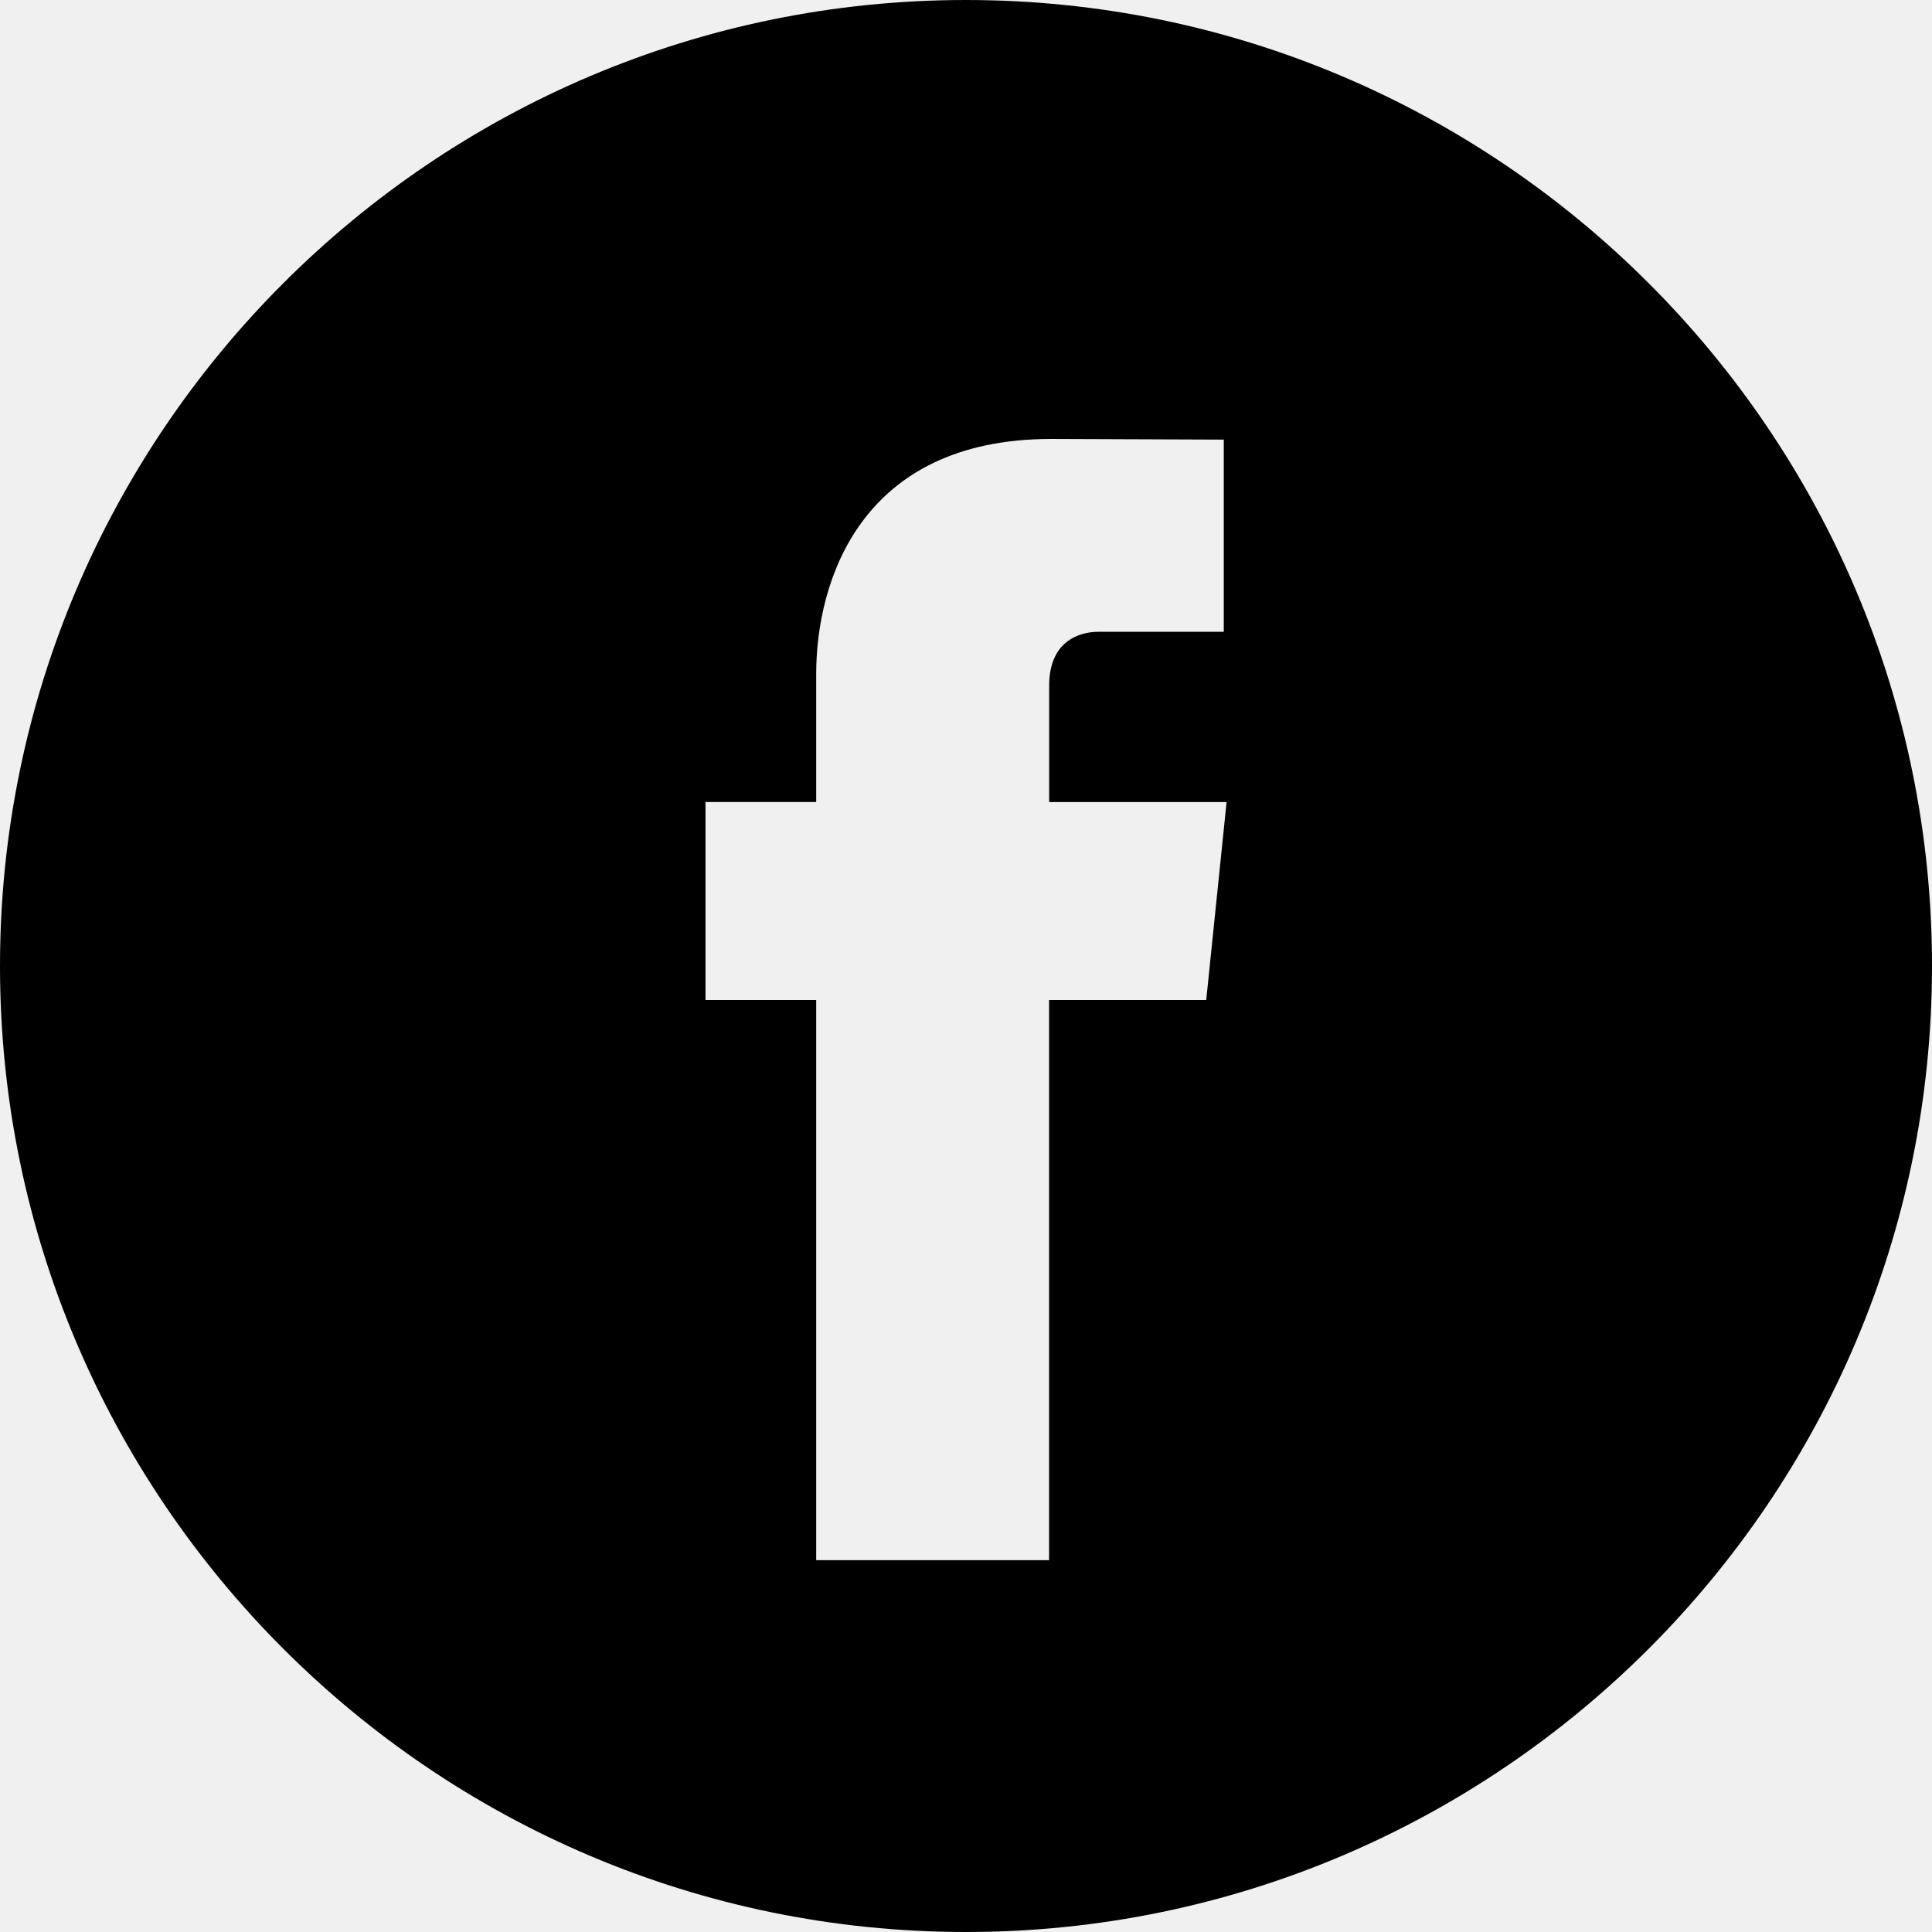
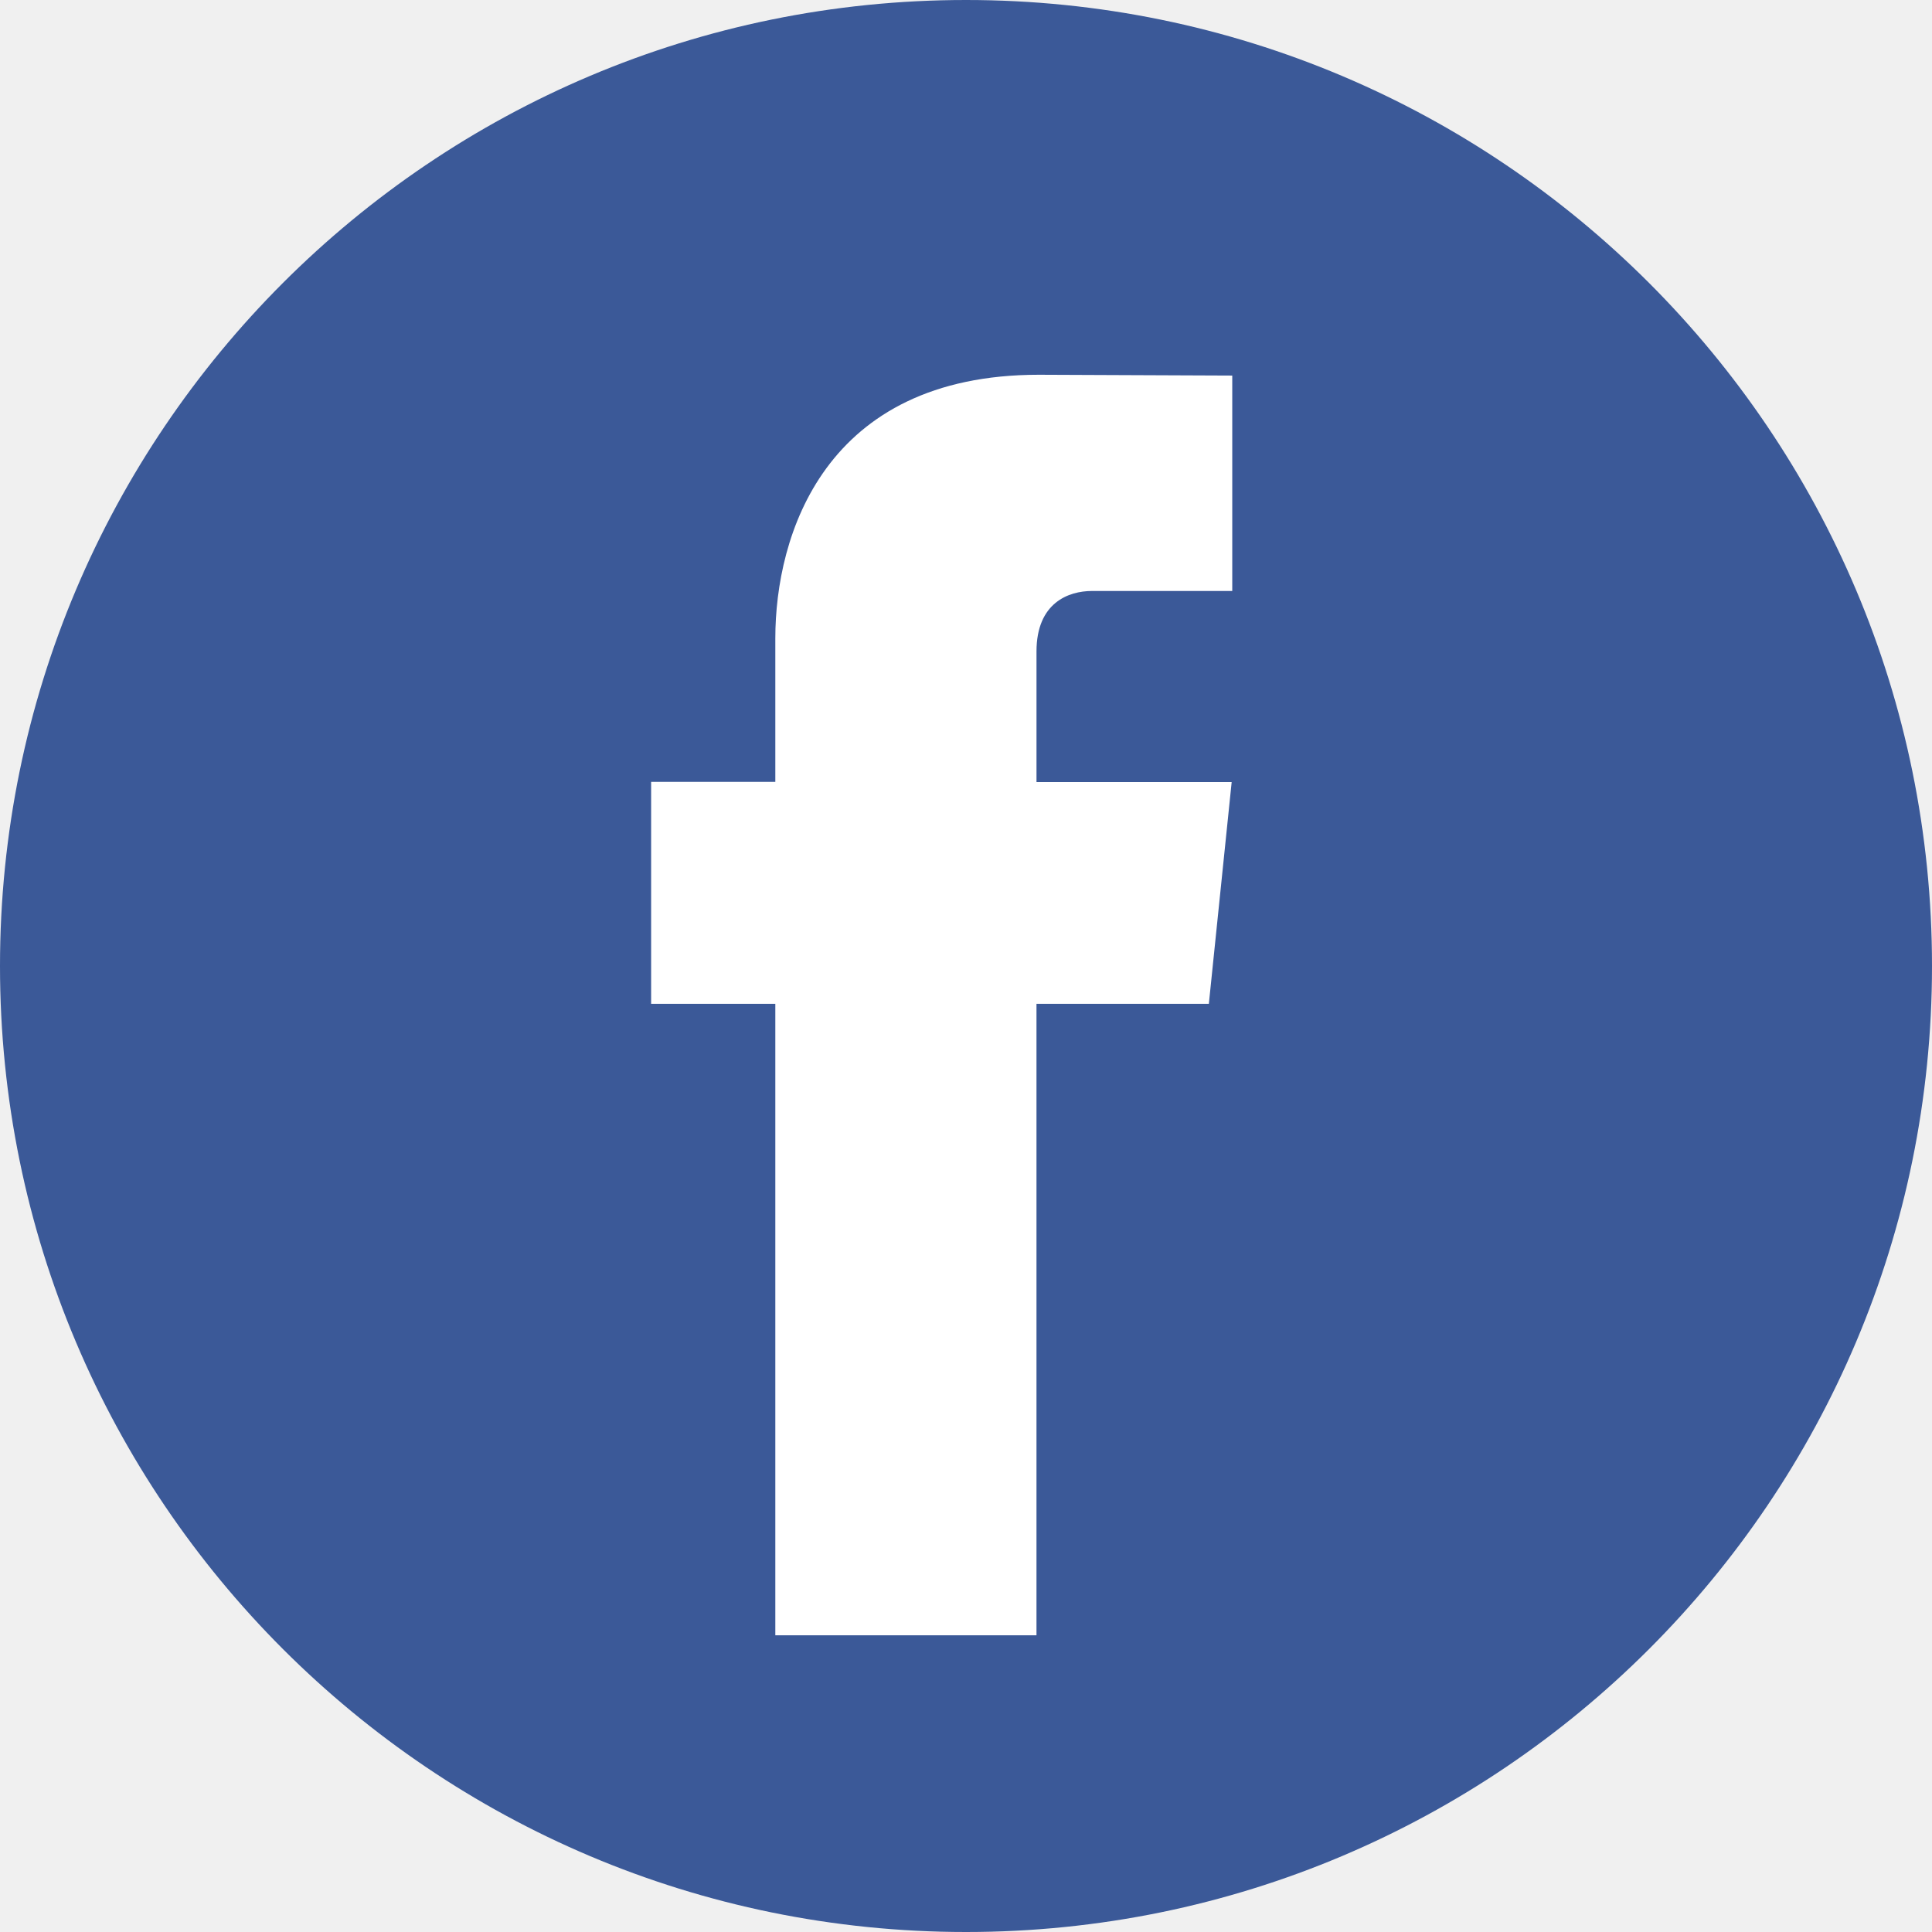
- <svg xmlns="http://www.w3.org/2000/svg" version="1.1" id="Capa_1" x="0px" y="0px" width="49.652px" height="49.652px" viewBox="0 0 49.652 49.652" style="enable-background:new 0 0 49.652 49.652;" xml:space="preserve">
+ <svg xmlns="http://www.w3.org/2000/svg" version="1.1" id="Capa_1" x="0px" y="0px" viewBox="0 0 112.196 112.196" style="enable-background:new 0 0 112.196 112.196;" xml:space="preserve">
  <g>
-     <g>
-       <path d="M24.826,0C11.137,0,0,11.137,0,24.826c0,13.688,11.137,24.826,24.826,24.826c13.688,0,24.826-11.138,24.826-24.826    C49.652,11.137,38.516,0,24.826,0z M31,25.7h-4.039c0,6.453,0,14.396,0,14.396h-5.985c0,0,0-7.866,0-14.396h-2.845v-5.088h2.845    v-3.291c0-2.357,1.12-6.04,6.04-6.04l4.435,0.017v4.939c0,0-2.695,0-3.219,0c-0.524,0-1.269,0.262-1.269,1.386v2.99h4.56L31,25.7z    " />
-     </g>
+     <circle style="fill:#3B5998;" cx="56.098" cy="56.098" r="56.098" />
+     <path style="fill:#FFFFFF;" d="M70.201,58.294h-10.01v36.672H45.025V58.294h-7.213V45.406h7.213v-8.34   c0-5.964,2.833-15.303,15.301-15.303L71.56,21.81v12.51h-8.151c-1.337,0-3.217,0.668-3.217,3.513v7.585h11.334L70.201,58.294z" />
  </g>
  <g>
</g>
  <g>
</g>
  <g>
</g>
  <g>
</g>
  <g>
</g>
  <g>
</g>
  <g>
</g>
  <g>
</g>
  <g>
</g>
  <g>
</g>
  <g>
</g>
  <g>
</g>
  <g>
</g>
  <g>
</g>
  <g>
</g>
</svg>
